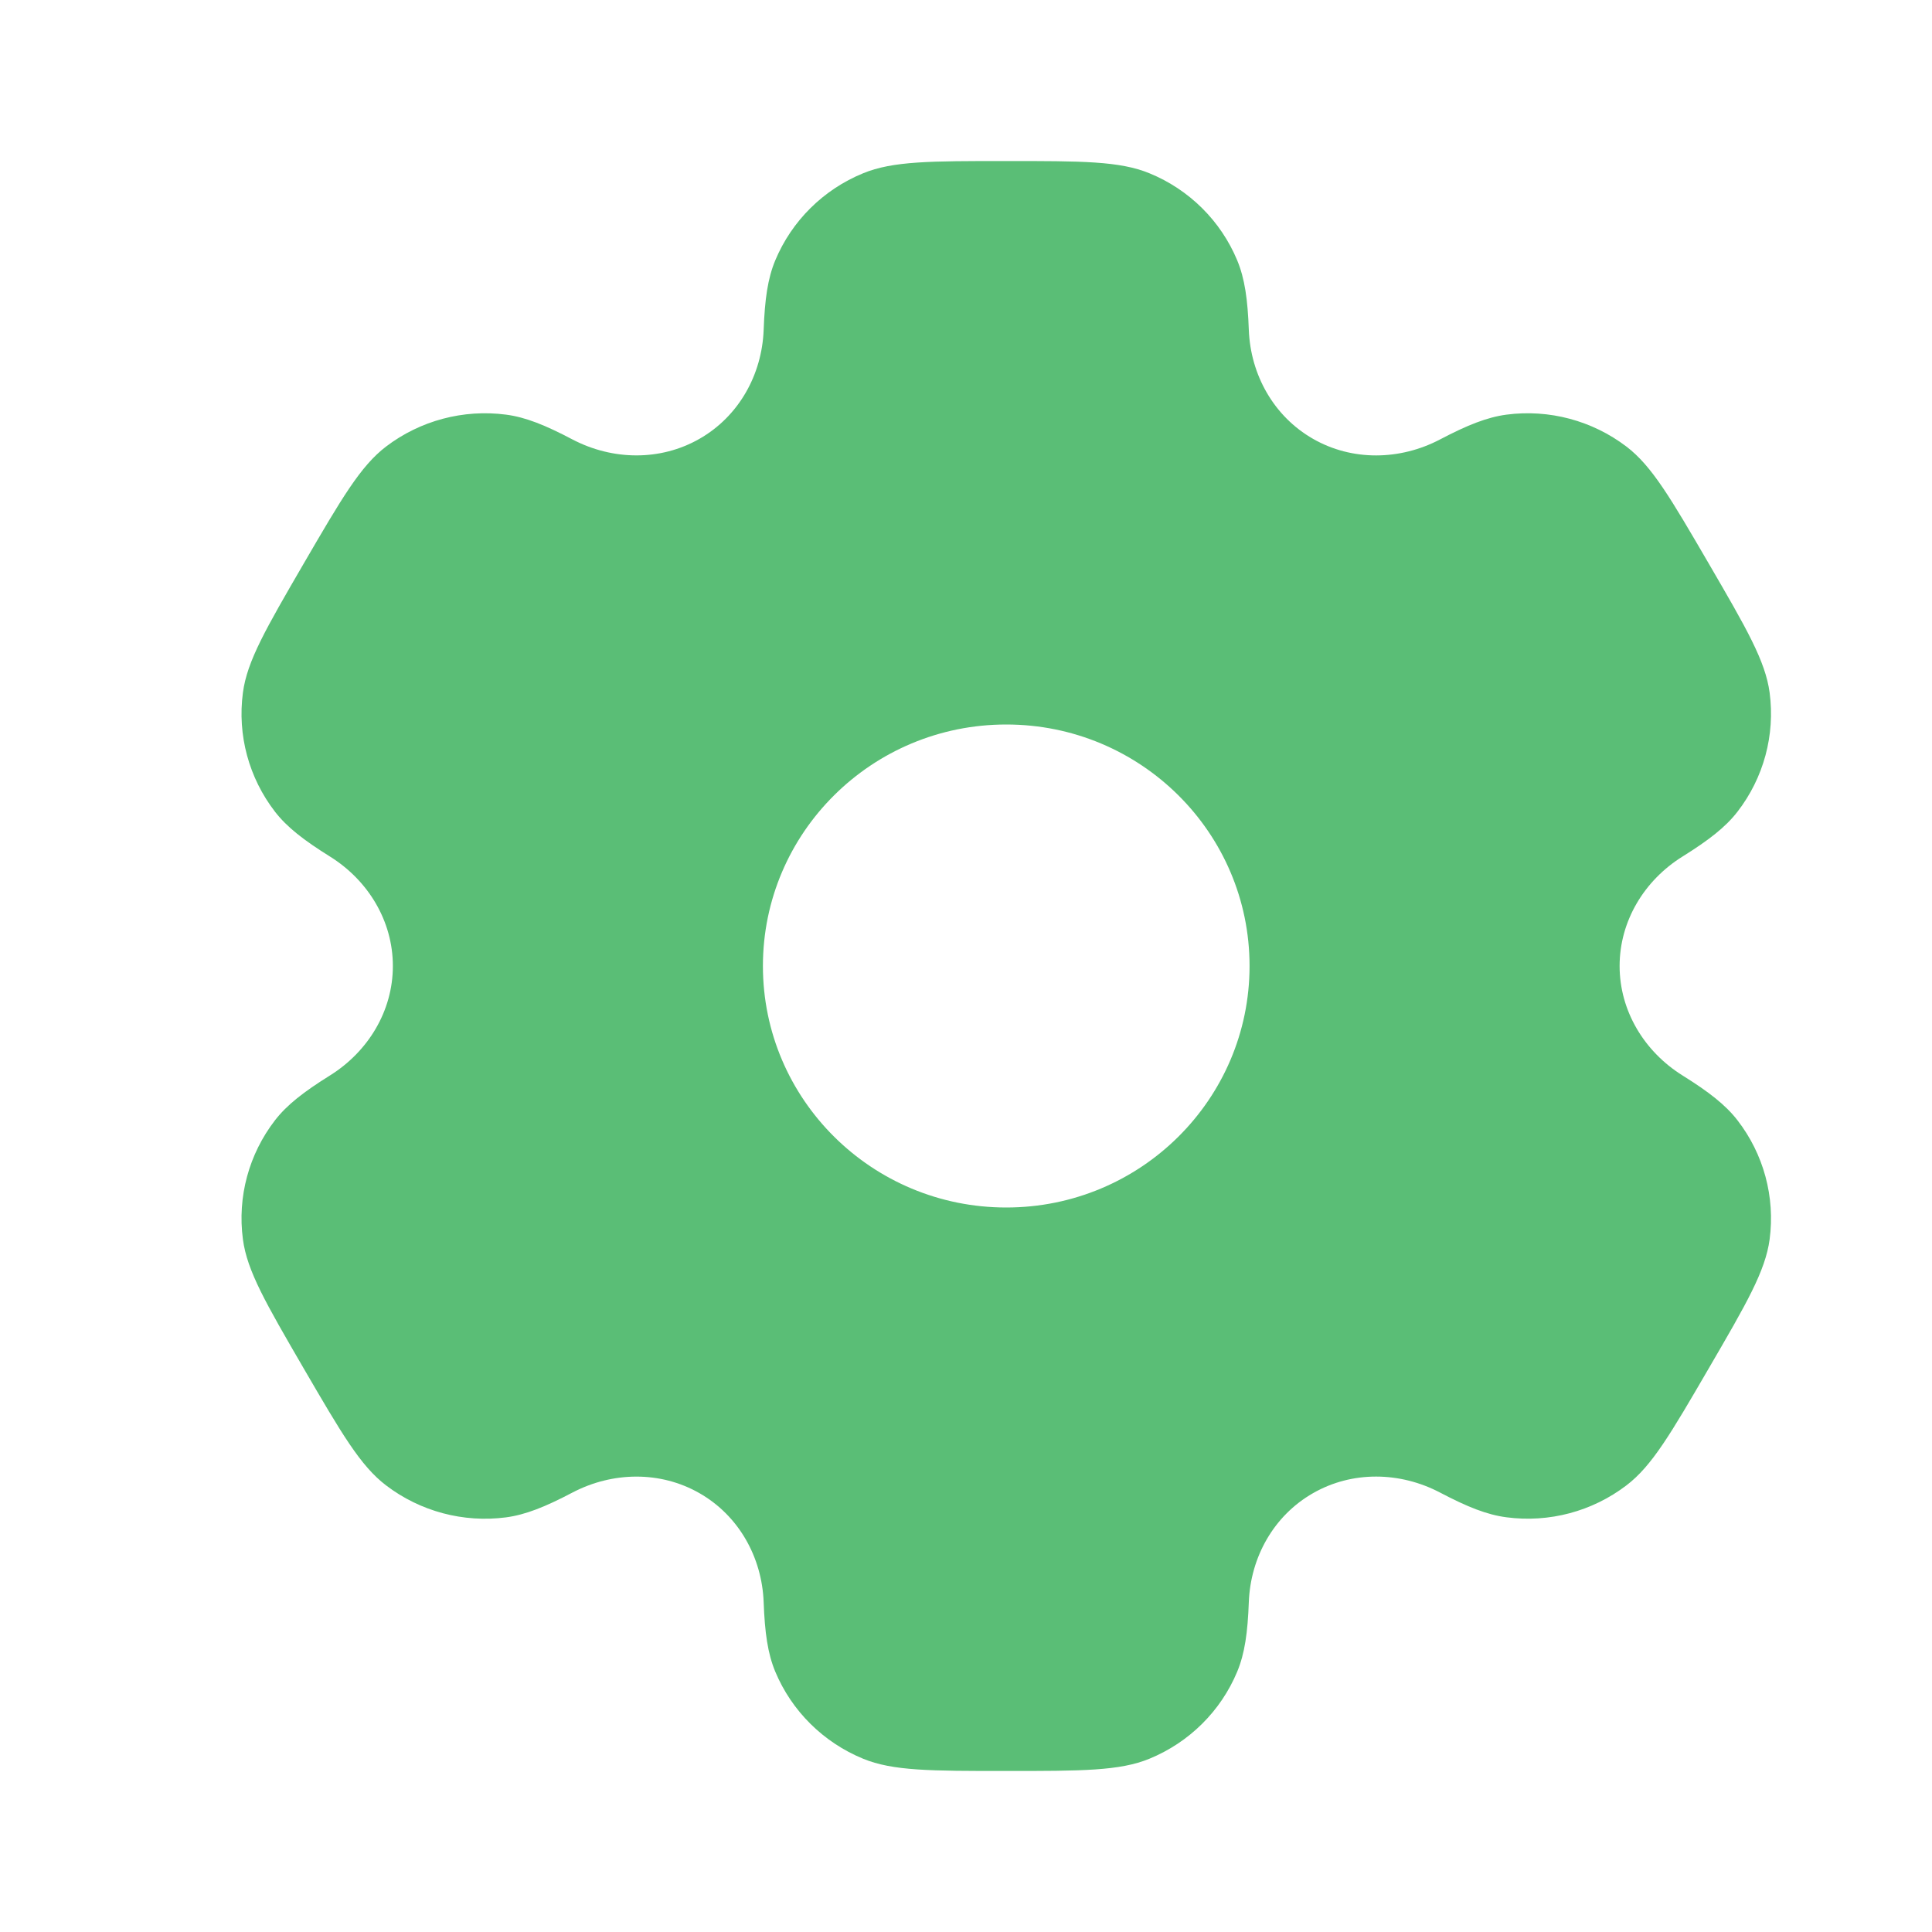
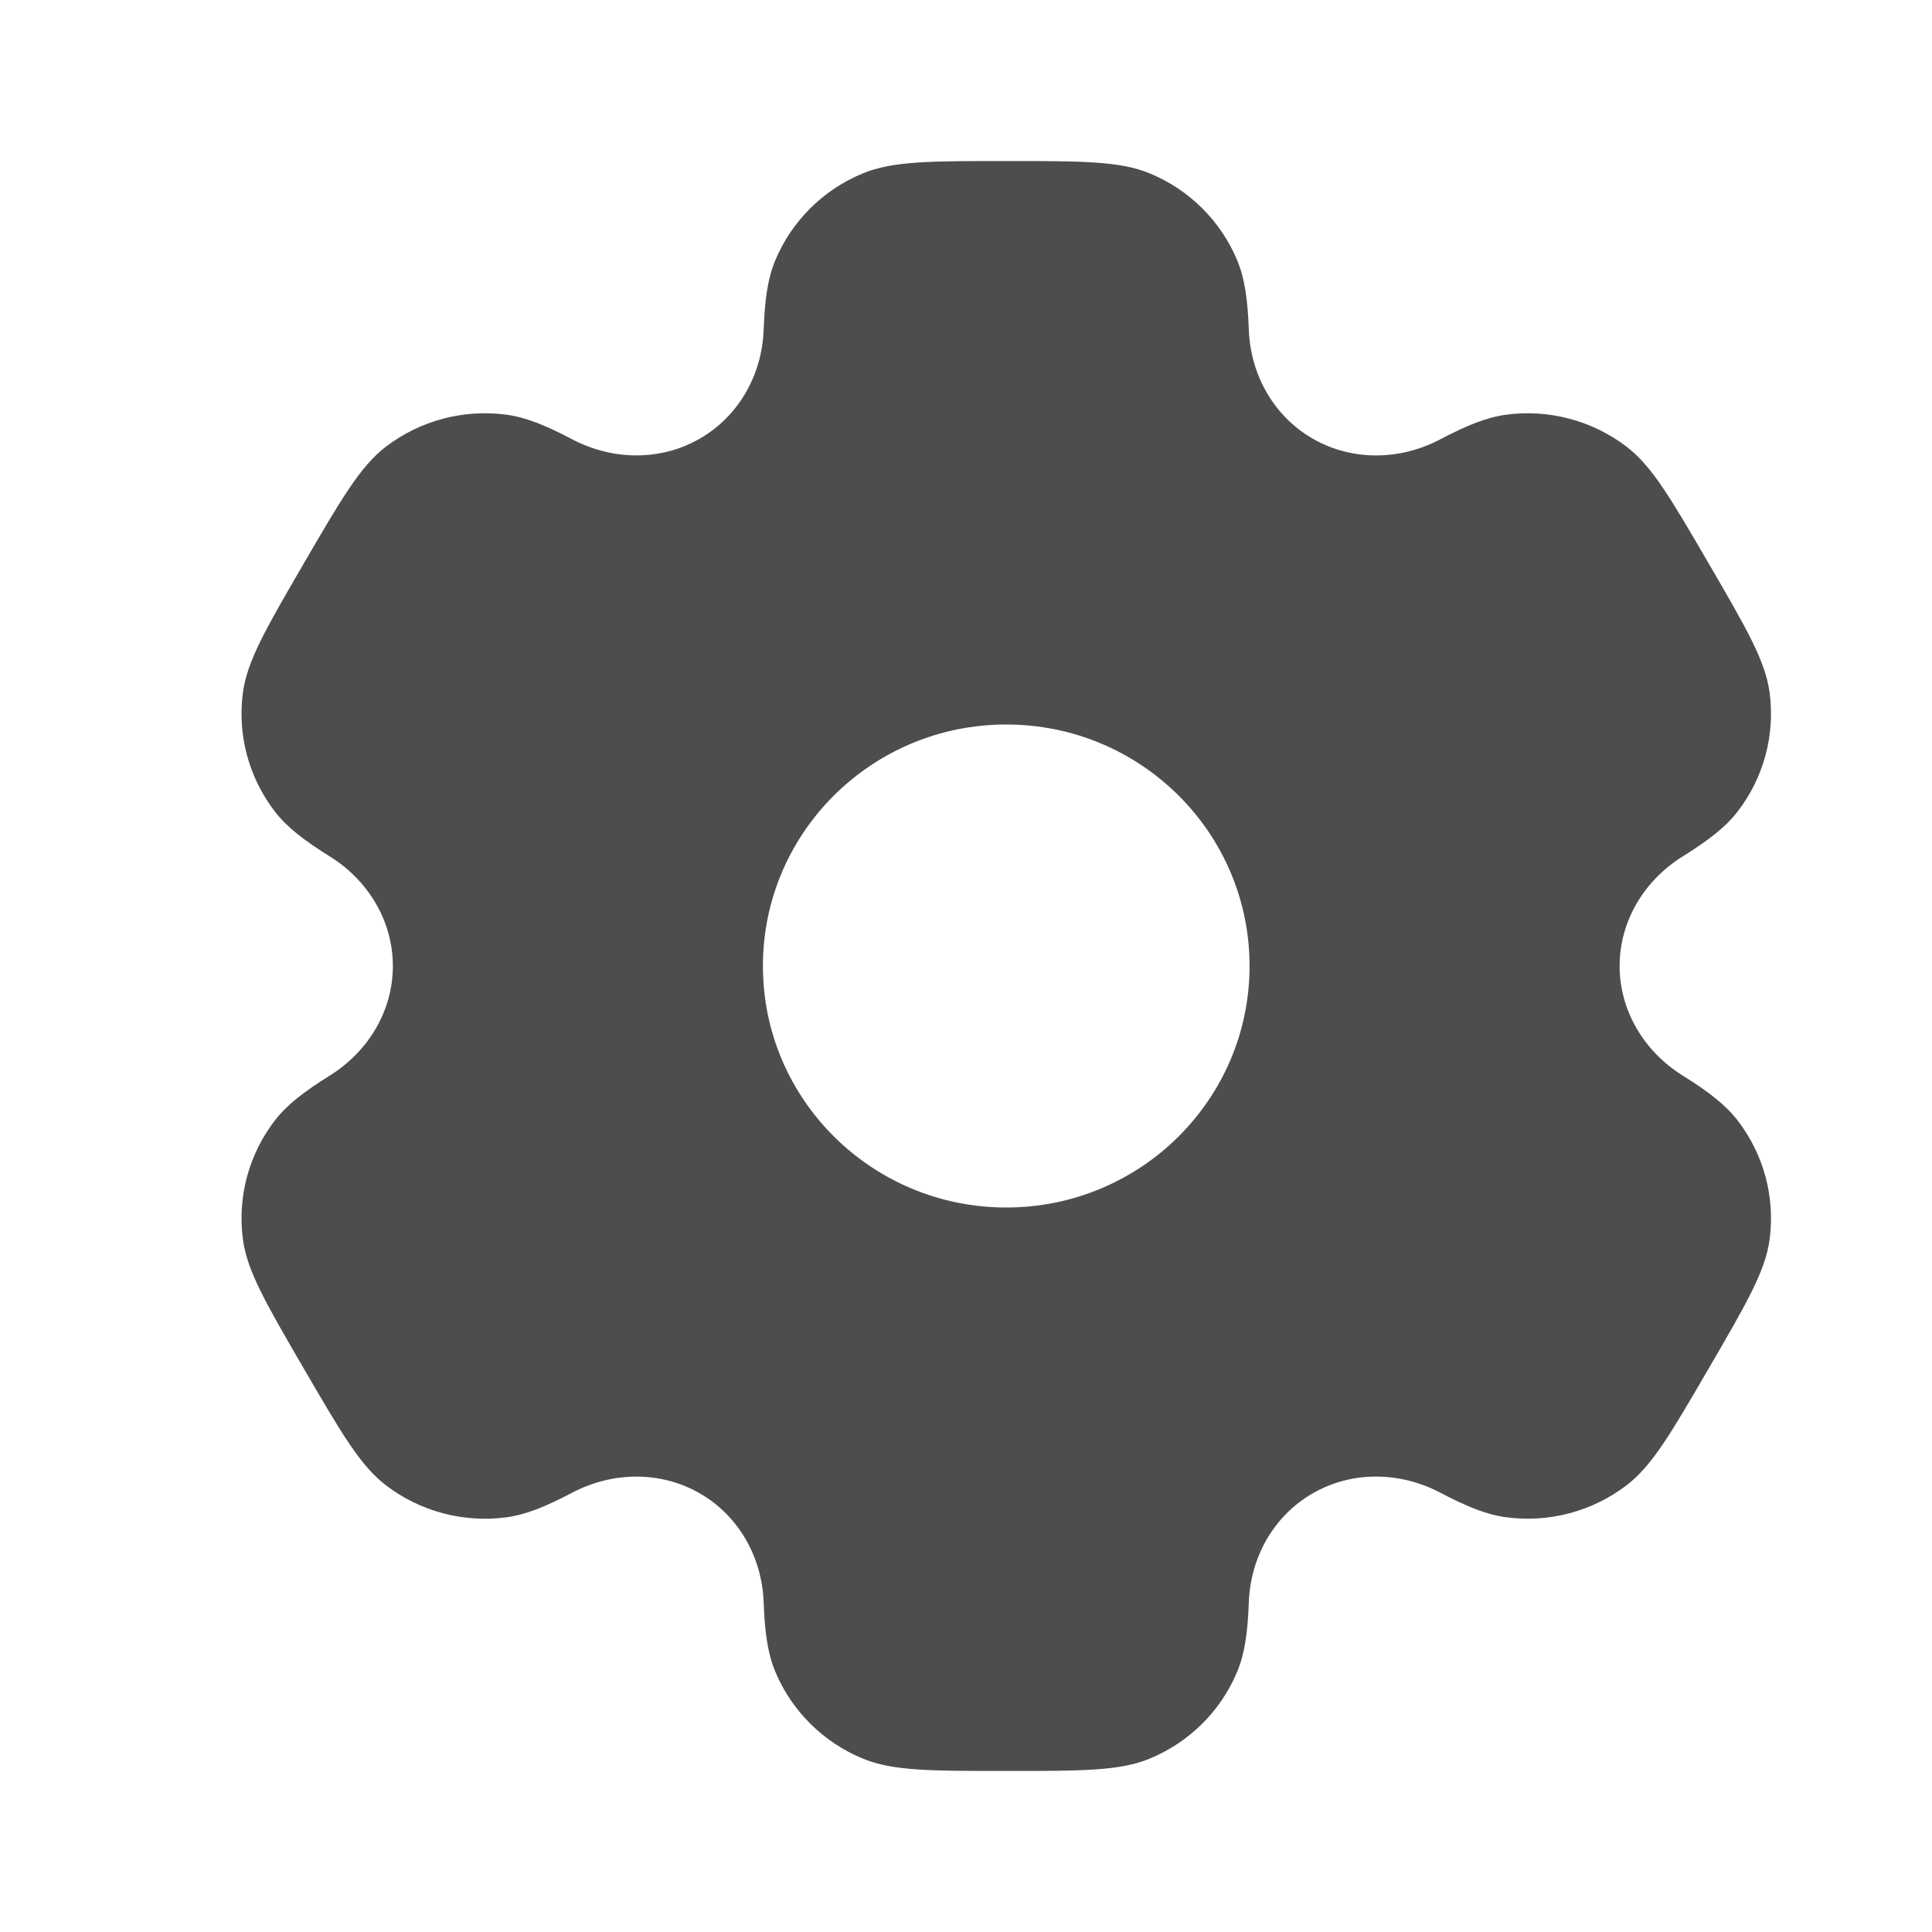
<svg xmlns="http://www.w3.org/2000/svg" width="26" height="26" viewBox="0 0 26 26" fill="none">
  <g id="settings-svgrepo-com 1">
-     <path id="Vector" fill-rule="evenodd" clip-rule="evenodd" d="M15.469 2.332C15.068 2.167 14.559 2.167 13.542 2.167C12.524 2.167 12.016 2.167 11.615 2.332C11.08 2.551 10.655 2.973 10.433 3.504C10.332 3.747 10.292 4.028 10.277 4.439C10.254 5.044 9.942 5.603 9.414 5.905C8.887 6.207 8.243 6.196 7.704 5.914C7.338 5.721 7.072 5.614 6.81 5.58C6.236 5.505 5.655 5.66 5.196 6.009C4.851 6.272 4.597 6.709 4.088 7.583C3.58 8.458 3.325 8.895 3.269 9.322C3.193 9.892 3.349 10.468 3.701 10.924C3.862 11.132 4.088 11.307 4.439 11.526C4.955 11.847 5.287 12.395 5.287 13C5.287 13.605 4.955 14.152 4.439 14.474C4.088 14.693 3.862 14.868 3.701 15.076C3.349 15.532 3.193 16.108 3.269 16.678C3.325 17.105 3.58 17.542 4.088 18.417C4.597 19.291 4.851 19.728 5.196 19.99C5.655 20.34 6.236 20.495 6.81 20.42C7.072 20.385 7.337 20.279 7.704 20.086C8.243 19.804 8.887 19.793 9.414 20.095C9.942 20.397 10.254 20.956 10.277 21.561C10.292 21.972 10.332 22.253 10.433 22.496C10.655 23.027 11.08 23.448 11.615 23.668C12.016 23.833 12.524 23.833 13.542 23.833C14.559 23.833 15.068 23.833 15.469 23.668C16.004 23.448 16.429 23.027 16.65 22.496C16.751 22.253 16.791 21.972 16.806 21.561C16.829 20.956 17.141 20.397 17.669 20.095C18.197 19.792 18.841 19.804 19.379 20.086C19.746 20.279 20.011 20.385 20.273 20.419C20.848 20.495 21.428 20.34 21.887 19.99C22.232 19.728 22.486 19.291 22.995 18.416C23.504 17.542 23.758 17.105 23.815 16.678C23.89 16.108 23.735 15.532 23.382 15.076C23.221 14.868 22.995 14.693 22.644 14.474C22.128 14.152 21.796 13.604 21.796 13C21.796 12.395 22.128 11.847 22.644 11.526C22.995 11.307 23.221 11.132 23.382 10.924C23.735 10.468 23.89 9.892 23.815 9.322C23.758 8.895 23.504 8.458 22.995 7.583C22.486 6.709 22.232 6.272 21.888 6.01C21.428 5.66 20.848 5.505 20.274 5.58C20.012 5.615 19.746 5.721 19.379 5.914C18.841 6.196 18.197 6.208 17.669 5.905C17.142 5.603 16.829 5.044 16.806 4.439C16.791 4.028 16.751 3.747 16.65 3.504C16.429 2.973 16.004 2.551 15.469 2.332ZM13.542 16.25C15.35 16.25 16.816 14.795 16.816 13C16.816 11.205 15.35 9.75 13.542 9.75C11.733 9.75 10.267 11.205 10.267 13C10.267 14.795 11.733 16.25 13.542 16.25Z" fill="#5ABE76" />
+     <path id="Vector" fill-rule="evenodd" clip-rule="evenodd" d="M15.469 2.332C15.068 2.167 14.559 2.167 13.542 2.167C12.524 2.167 12.016 2.167 11.615 2.332C11.08 2.551 10.655 2.973 10.433 3.504C10.332 3.747 10.292 4.028 10.277 4.439C10.254 5.044 9.942 5.603 9.414 5.905C8.887 6.207 8.243 6.196 7.704 5.914C7.338 5.721 7.072 5.614 6.81 5.58C6.236 5.505 5.655 5.66 5.196 6.009C4.851 6.272 4.597 6.709 4.088 7.583C3.58 8.458 3.325 8.895 3.269 9.322C3.193 9.892 3.349 10.468 3.701 10.924C3.862 11.132 4.088 11.307 4.439 11.526C4.955 11.847 5.287 12.395 5.287 13C5.287 13.605 4.955 14.152 4.439 14.474C4.088 14.693 3.862 14.868 3.701 15.076C3.349 15.532 3.193 16.108 3.269 16.678C3.325 17.105 3.58 17.542 4.088 18.417C4.597 19.291 4.851 19.728 5.196 19.99C5.655 20.34 6.236 20.495 6.81 20.42C7.072 20.385 7.337 20.279 7.704 20.086C8.243 19.804 8.887 19.793 9.414 20.095C9.942 20.397 10.254 20.956 10.277 21.561C10.292 21.972 10.332 22.253 10.433 22.496C10.655 23.027 11.08 23.448 11.615 23.668C12.016 23.833 12.524 23.833 13.542 23.833C14.559 23.833 15.068 23.833 15.469 23.668C16.004 23.448 16.429 23.027 16.65 22.496C16.751 22.253 16.791 21.972 16.806 21.561C16.829 20.956 17.141 20.397 17.669 20.095C18.197 19.792 18.841 19.804 19.379 20.086C19.746 20.279 20.011 20.385 20.273 20.419C20.848 20.495 21.428 20.34 21.887 19.99C22.232 19.728 22.486 19.291 22.995 18.416C23.504 17.542 23.758 17.105 23.815 16.678C23.89 16.108 23.735 15.532 23.382 15.076C23.221 14.868 22.995 14.693 22.644 14.474C22.128 14.152 21.796 13.604 21.796 13C21.796 12.395 22.128 11.847 22.644 11.526C22.995 11.307 23.221 11.132 23.382 10.924C23.735 10.468 23.89 9.892 23.815 9.322C23.758 8.895 23.504 8.458 22.995 7.583C22.486 6.709 22.232 6.272 21.888 6.01C21.428 5.66 20.848 5.505 20.274 5.58C20.012 5.615 19.746 5.721 19.379 5.914C18.841 6.196 18.197 6.208 17.669 5.905C17.142 5.603 16.829 5.044 16.806 4.439C16.791 4.028 16.751 3.747 16.65 3.504C16.429 2.973 16.004 2.551 15.469 2.332ZM13.542 16.25C15.35 16.25 16.816 14.795 16.816 13C16.816 11.205 15.35 9.75 13.542 9.75C11.733 9.75 10.267 11.205 10.267 13C10.267 14.795 11.733 16.25 13.542 16.25Z" fill="#4D4D4D" />
  </g>
</svg>
